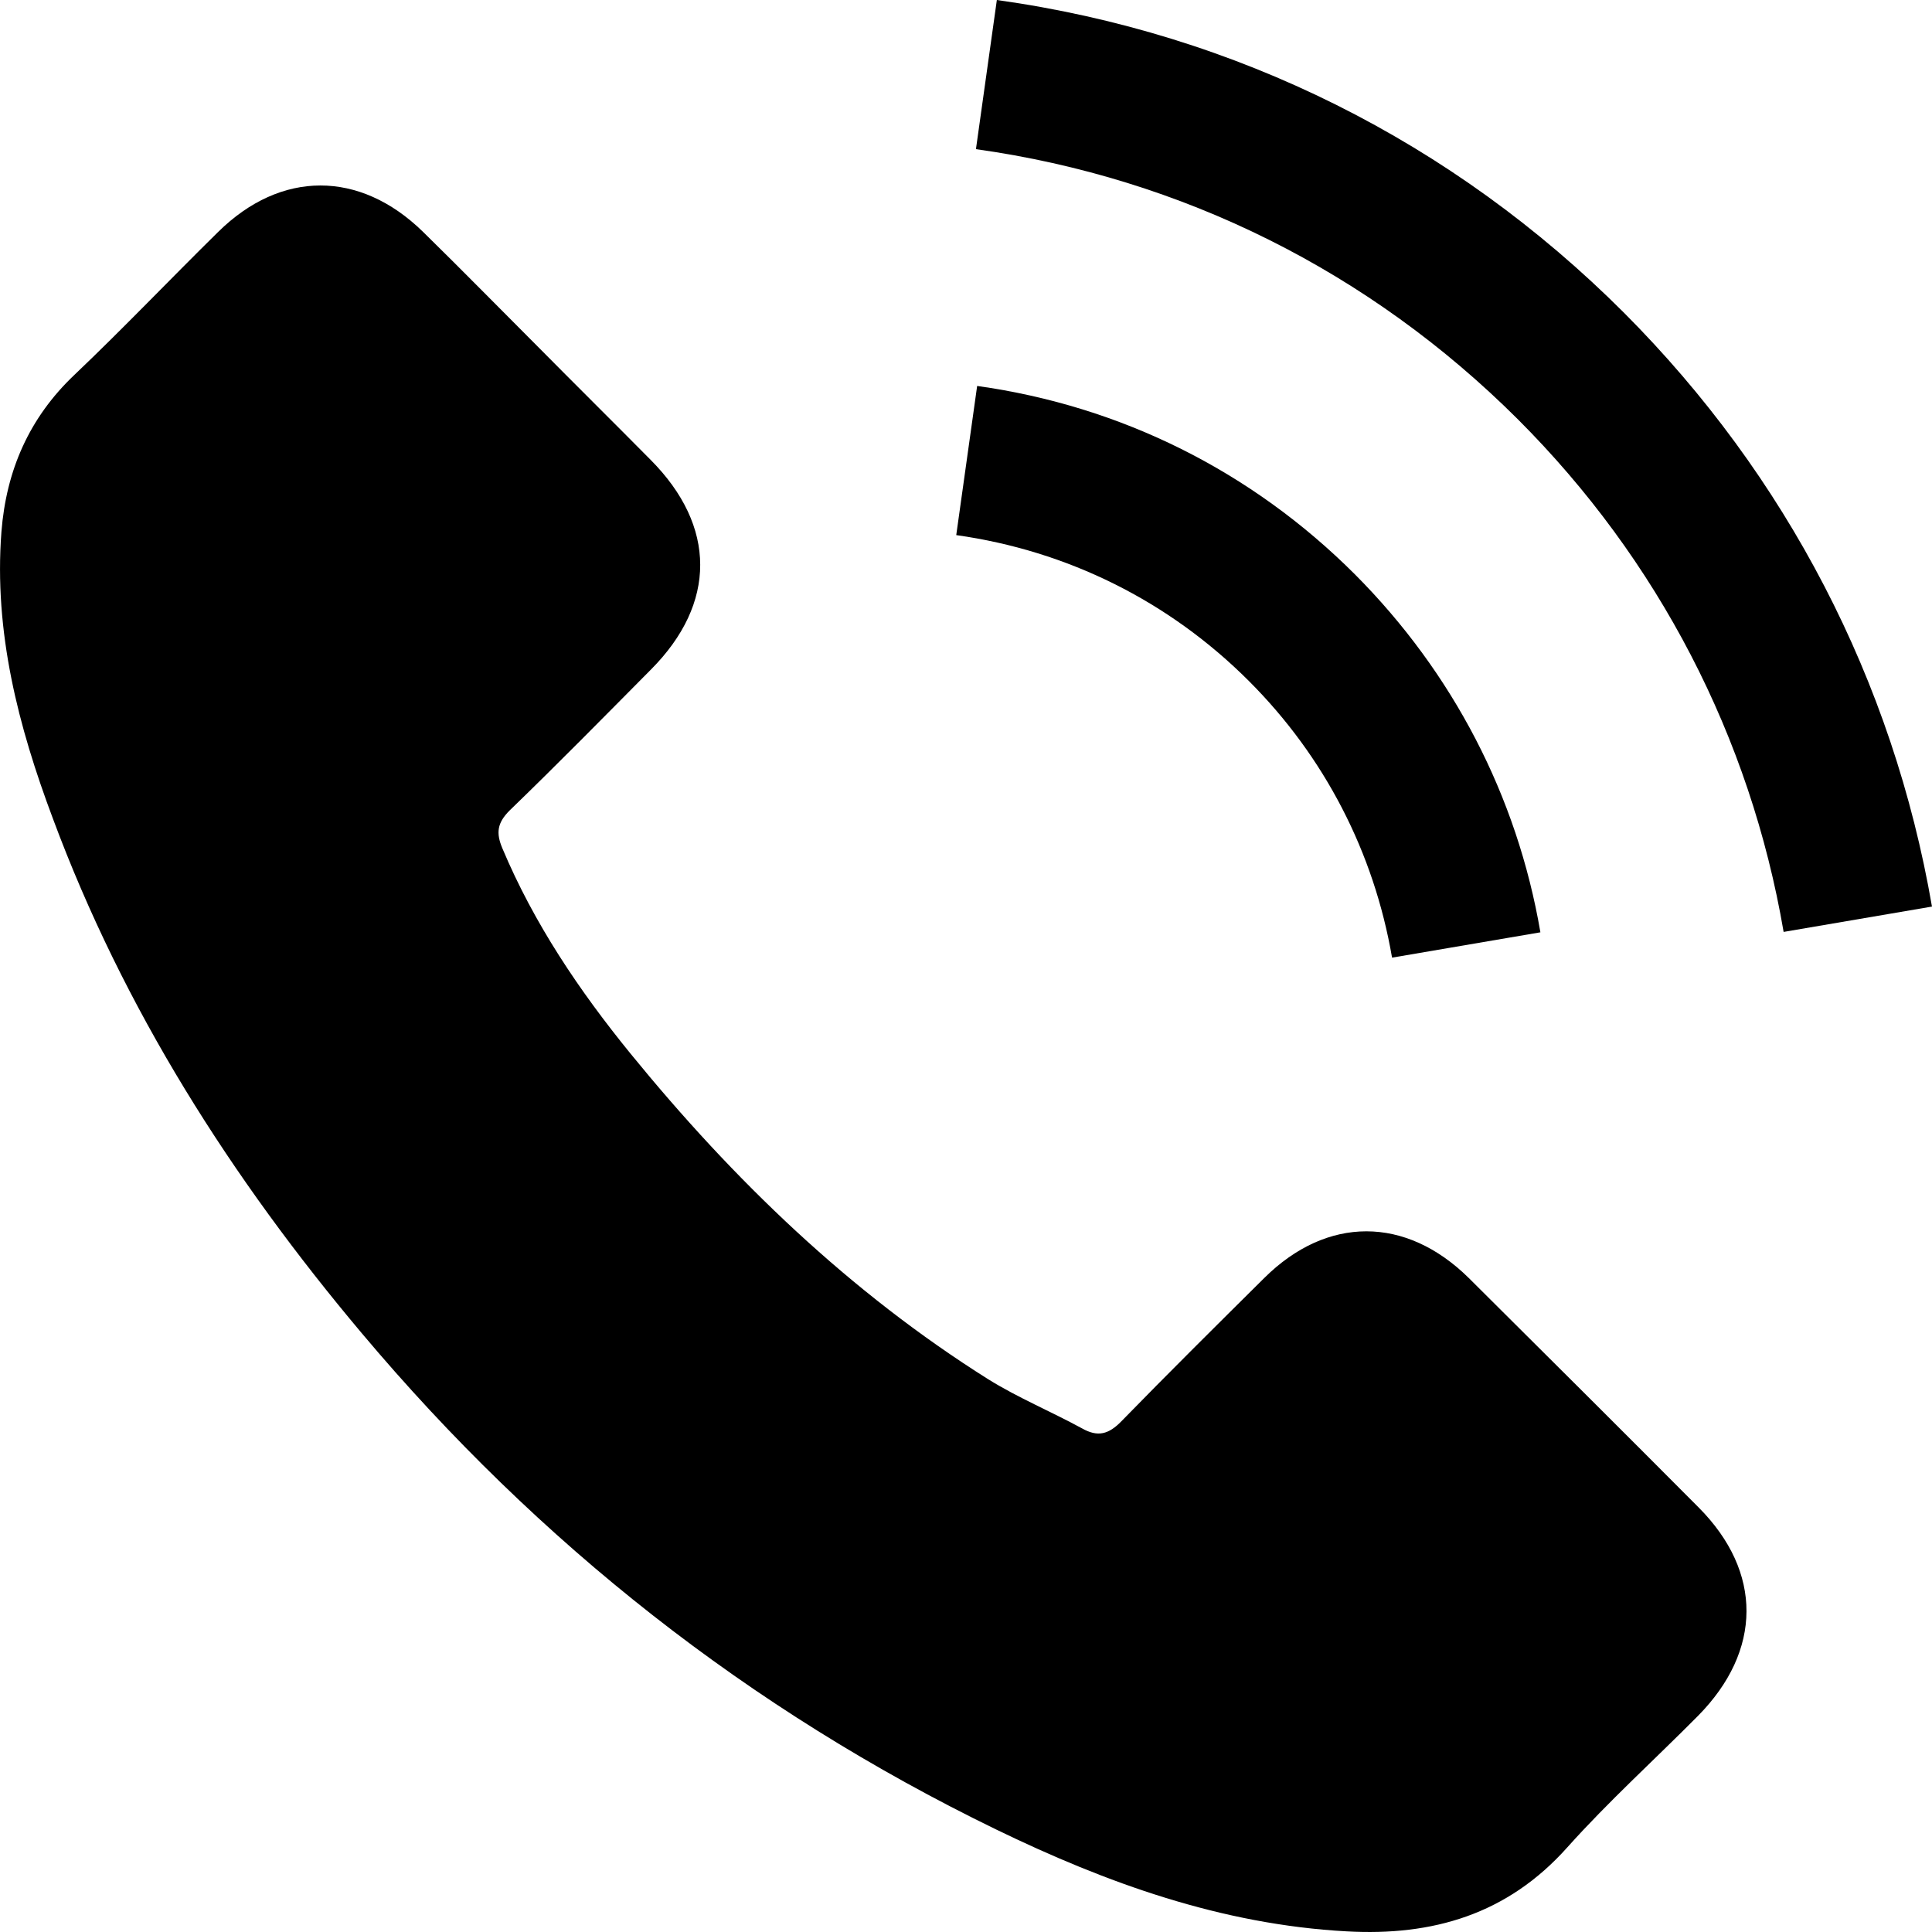
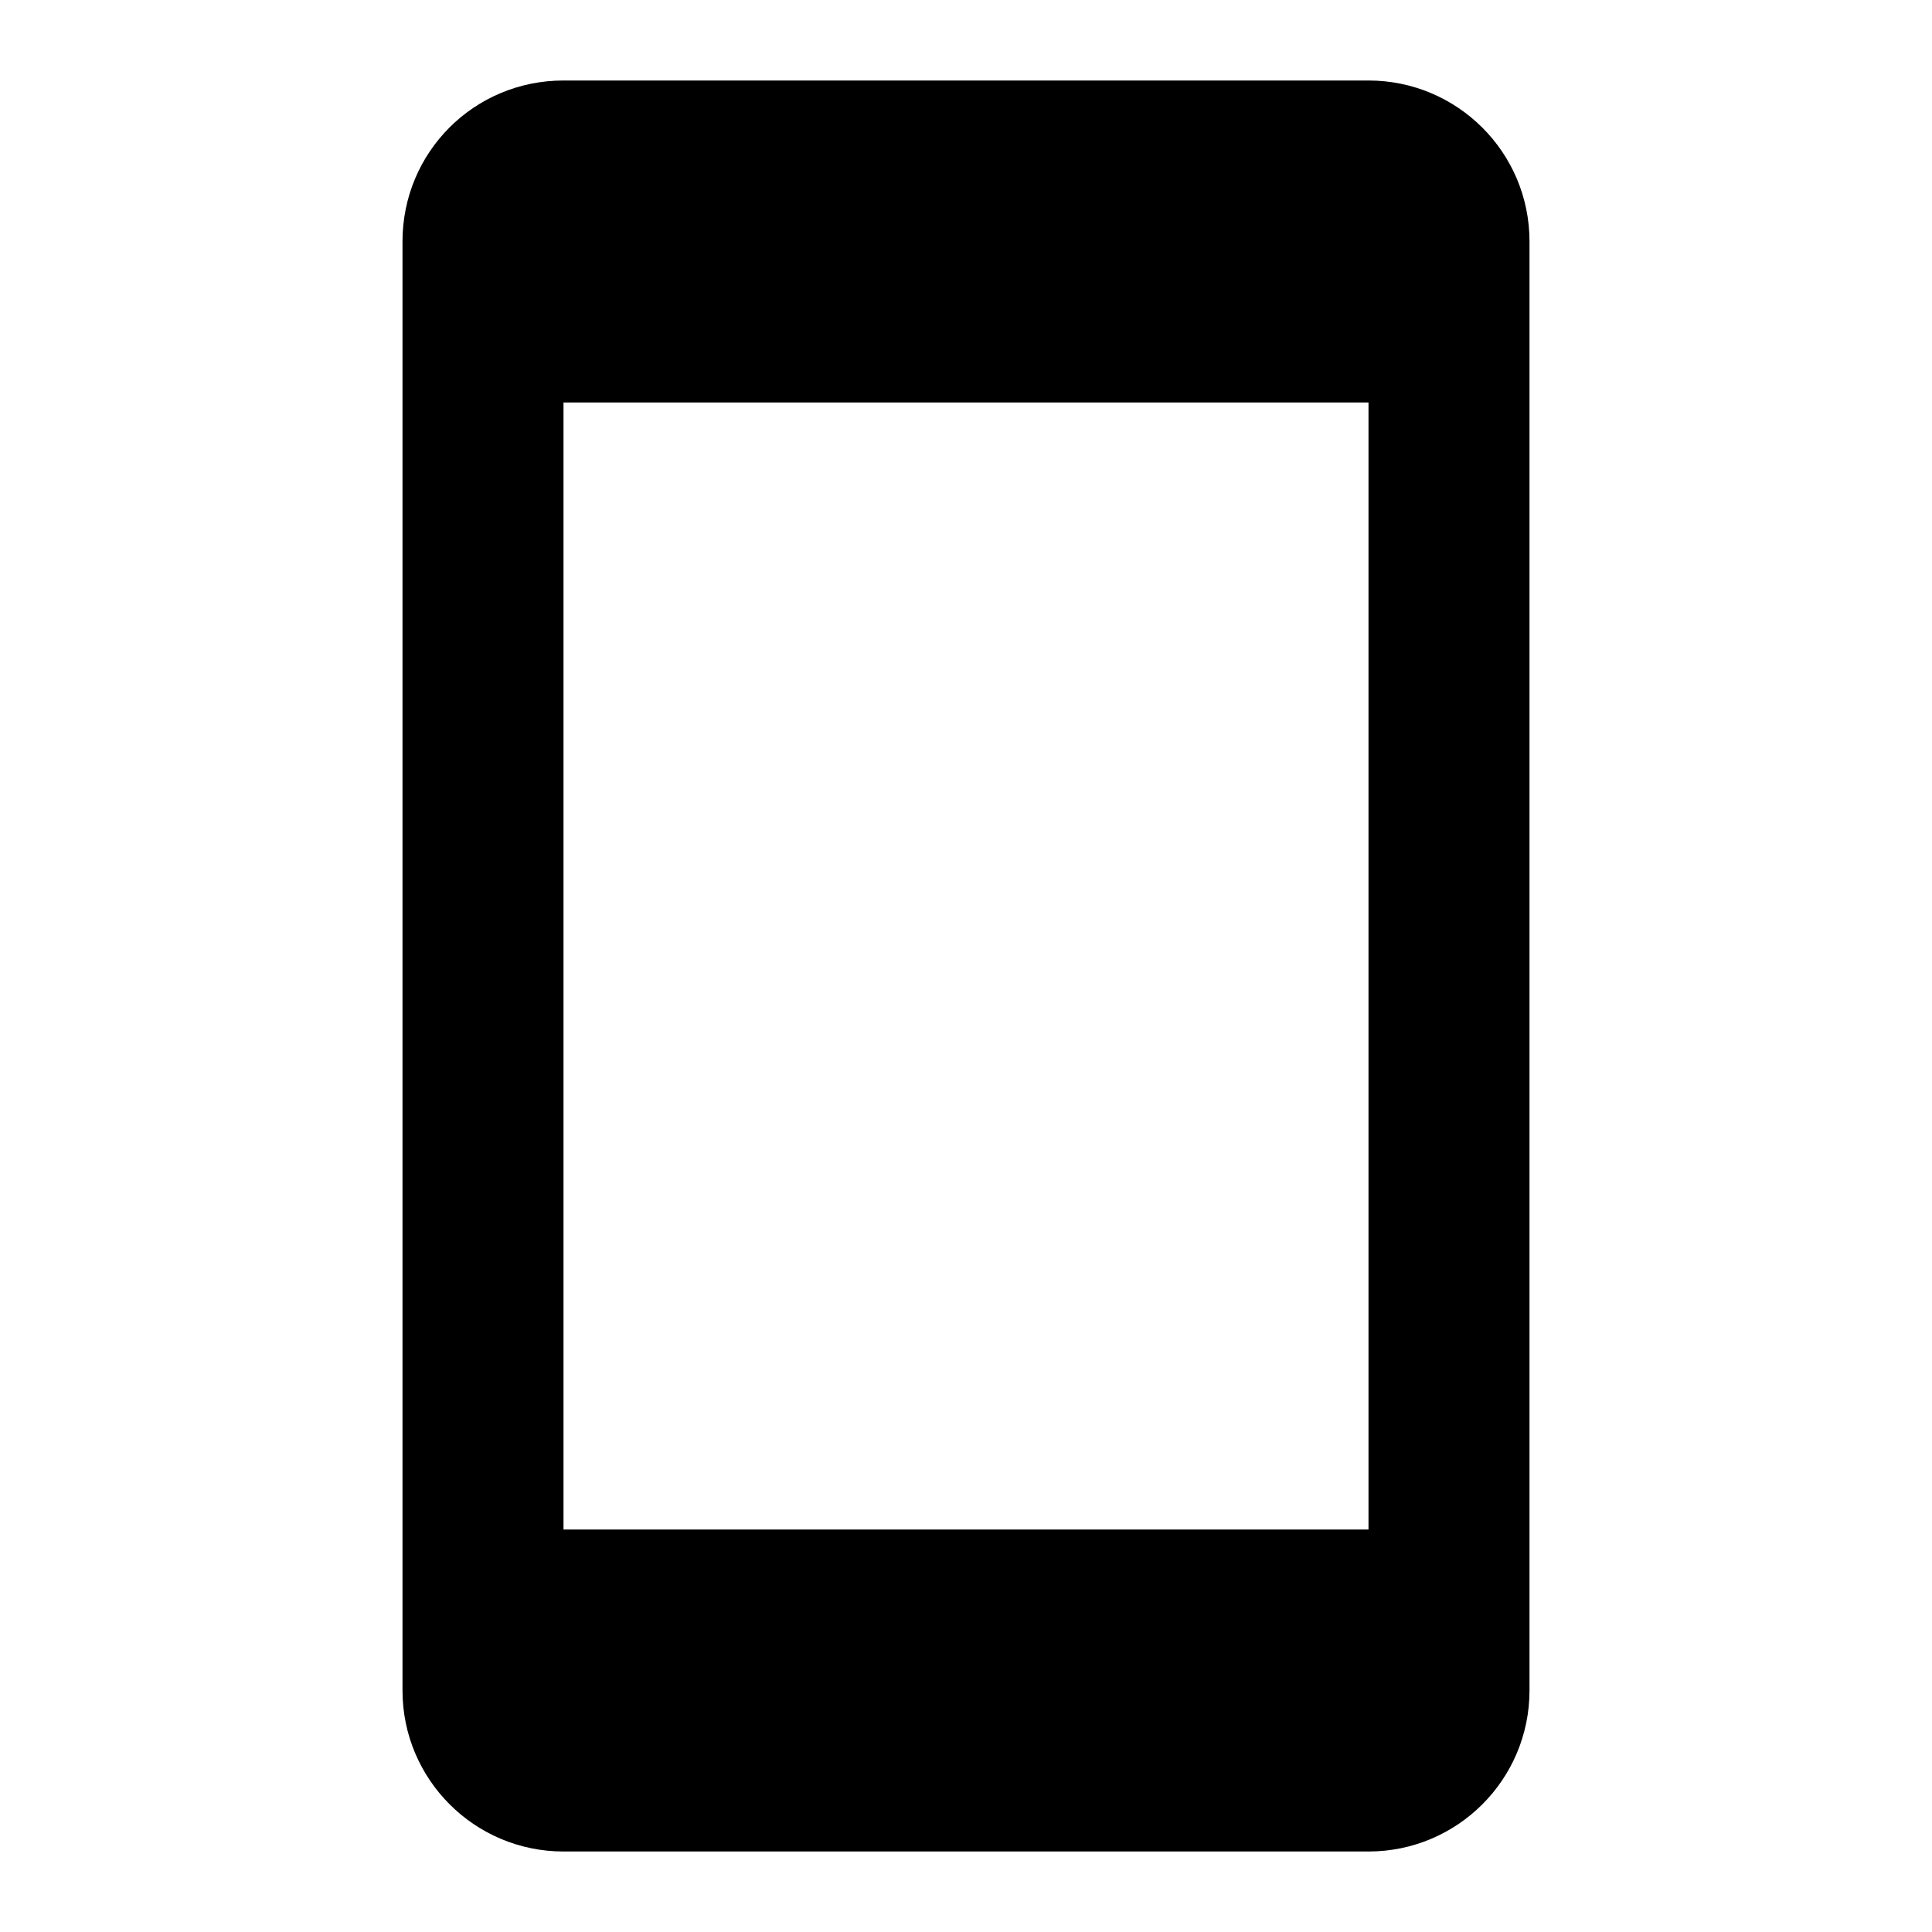
- <svg xmlns="http://www.w3.org/2000/svg" version="1.1" id="Capa_1" x="0px" y="0px" viewBox="0 0 480.56 480.56" style="enable-background:new 0 0 480.56 480.56;" xml:space="preserve">
-   <g>
-     <g>
-       <path d="M365.354,317.9c-15.7-15.5-35.3-15.5-50.9,0c-11.9,11.8-23.8,23.6-35.5,35.6c-3.2,3.3-5.9,4-9.8,1.8    c-7.7-4.2-15.9-7.6-23.3-12.2c-34.5-21.7-63.4-49.6-89-81c-12.7-15.6-24-32.3-31.9-51.1c-1.6-3.8-1.3-6.3,1.8-9.4    c11.9-11.5,23.5-23.3,35.2-35.1c16.3-16.4,16.3-35.6-0.1-52.1c-9.3-9.4-18.6-18.6-27.9-28c-9.6-9.6-19.1-19.3-28.8-28.8    c-15.7-15.3-35.3-15.3-50.9,0.1c-12,11.8-23.5,23.9-35.7,35.5c-11.3,10.7-17,23.8-18.2,39.1c-1.9,24.9,4.2,48.4,12.8,71.3    c17.6,47.4,44.4,89.5,76.9,128.1c43.9,52.2,96.3,93.5,157.6,123.3c27.6,13.4,56.2,23.7,87.3,25.4c21.4,1.2,40-4.2,54.9-20.9    c10.2-11.4,21.7-21.8,32.5-32.7c16-16.2,16.1-35.8,0.2-51.8C403.554,355.9,384.454,336.9,365.354,317.9z" />
-       <path d="M346.254,238.2l36.9-6.3c-5.8-33.9-21.8-64.6-46.1-89c-25.7-25.7-58.2-41.9-94-46.9l-5.2,37.1    c27.7,3.9,52.9,16.4,72.8,36.3C329.454,188.2,341.754,212,346.254,238.2z" />
-       <path d="M403.954,77.8c-42.6-42.6-96.5-69.5-156-77.8l-5.2,37.1c51.4,7.2,98,30.5,134.8,67.2c34.9,34.9,57.8,79,66.1,127.5    l36.9-6.3C470.854,169.3,444.354,118.3,403.954,77.8z" />
-     </g>
-   </g>
-   <g>
- </g>
-   <g>
- </g>
-   <g>
- </g>
-   <g>
- </g>
-   <g>
- </g>
-   <g>
- </g>
-   <g>
- </g>
-   <g>
- </g>
-   <g>
- </g>
-   <g>
- </g>
-   <g>
- </g>
-   <g>
- </g>
-   <g>
- </g>
-   <g>
- </g>
-   <g>
- </g>
+ <svg xmlns="http://www.w3.org/2000/svg" version="1.1" width="24" height="24" viewBox="0 0 24 24">
+   <path d="M17,19H7V5H17M17,1H7C5.89,1 5,1.89 5,3V21A2,2 0 0,0 7,23H17A2,2 0 0,0 19,21V3C19,1.89 18.1,1 17,1Z" />
</svg>
